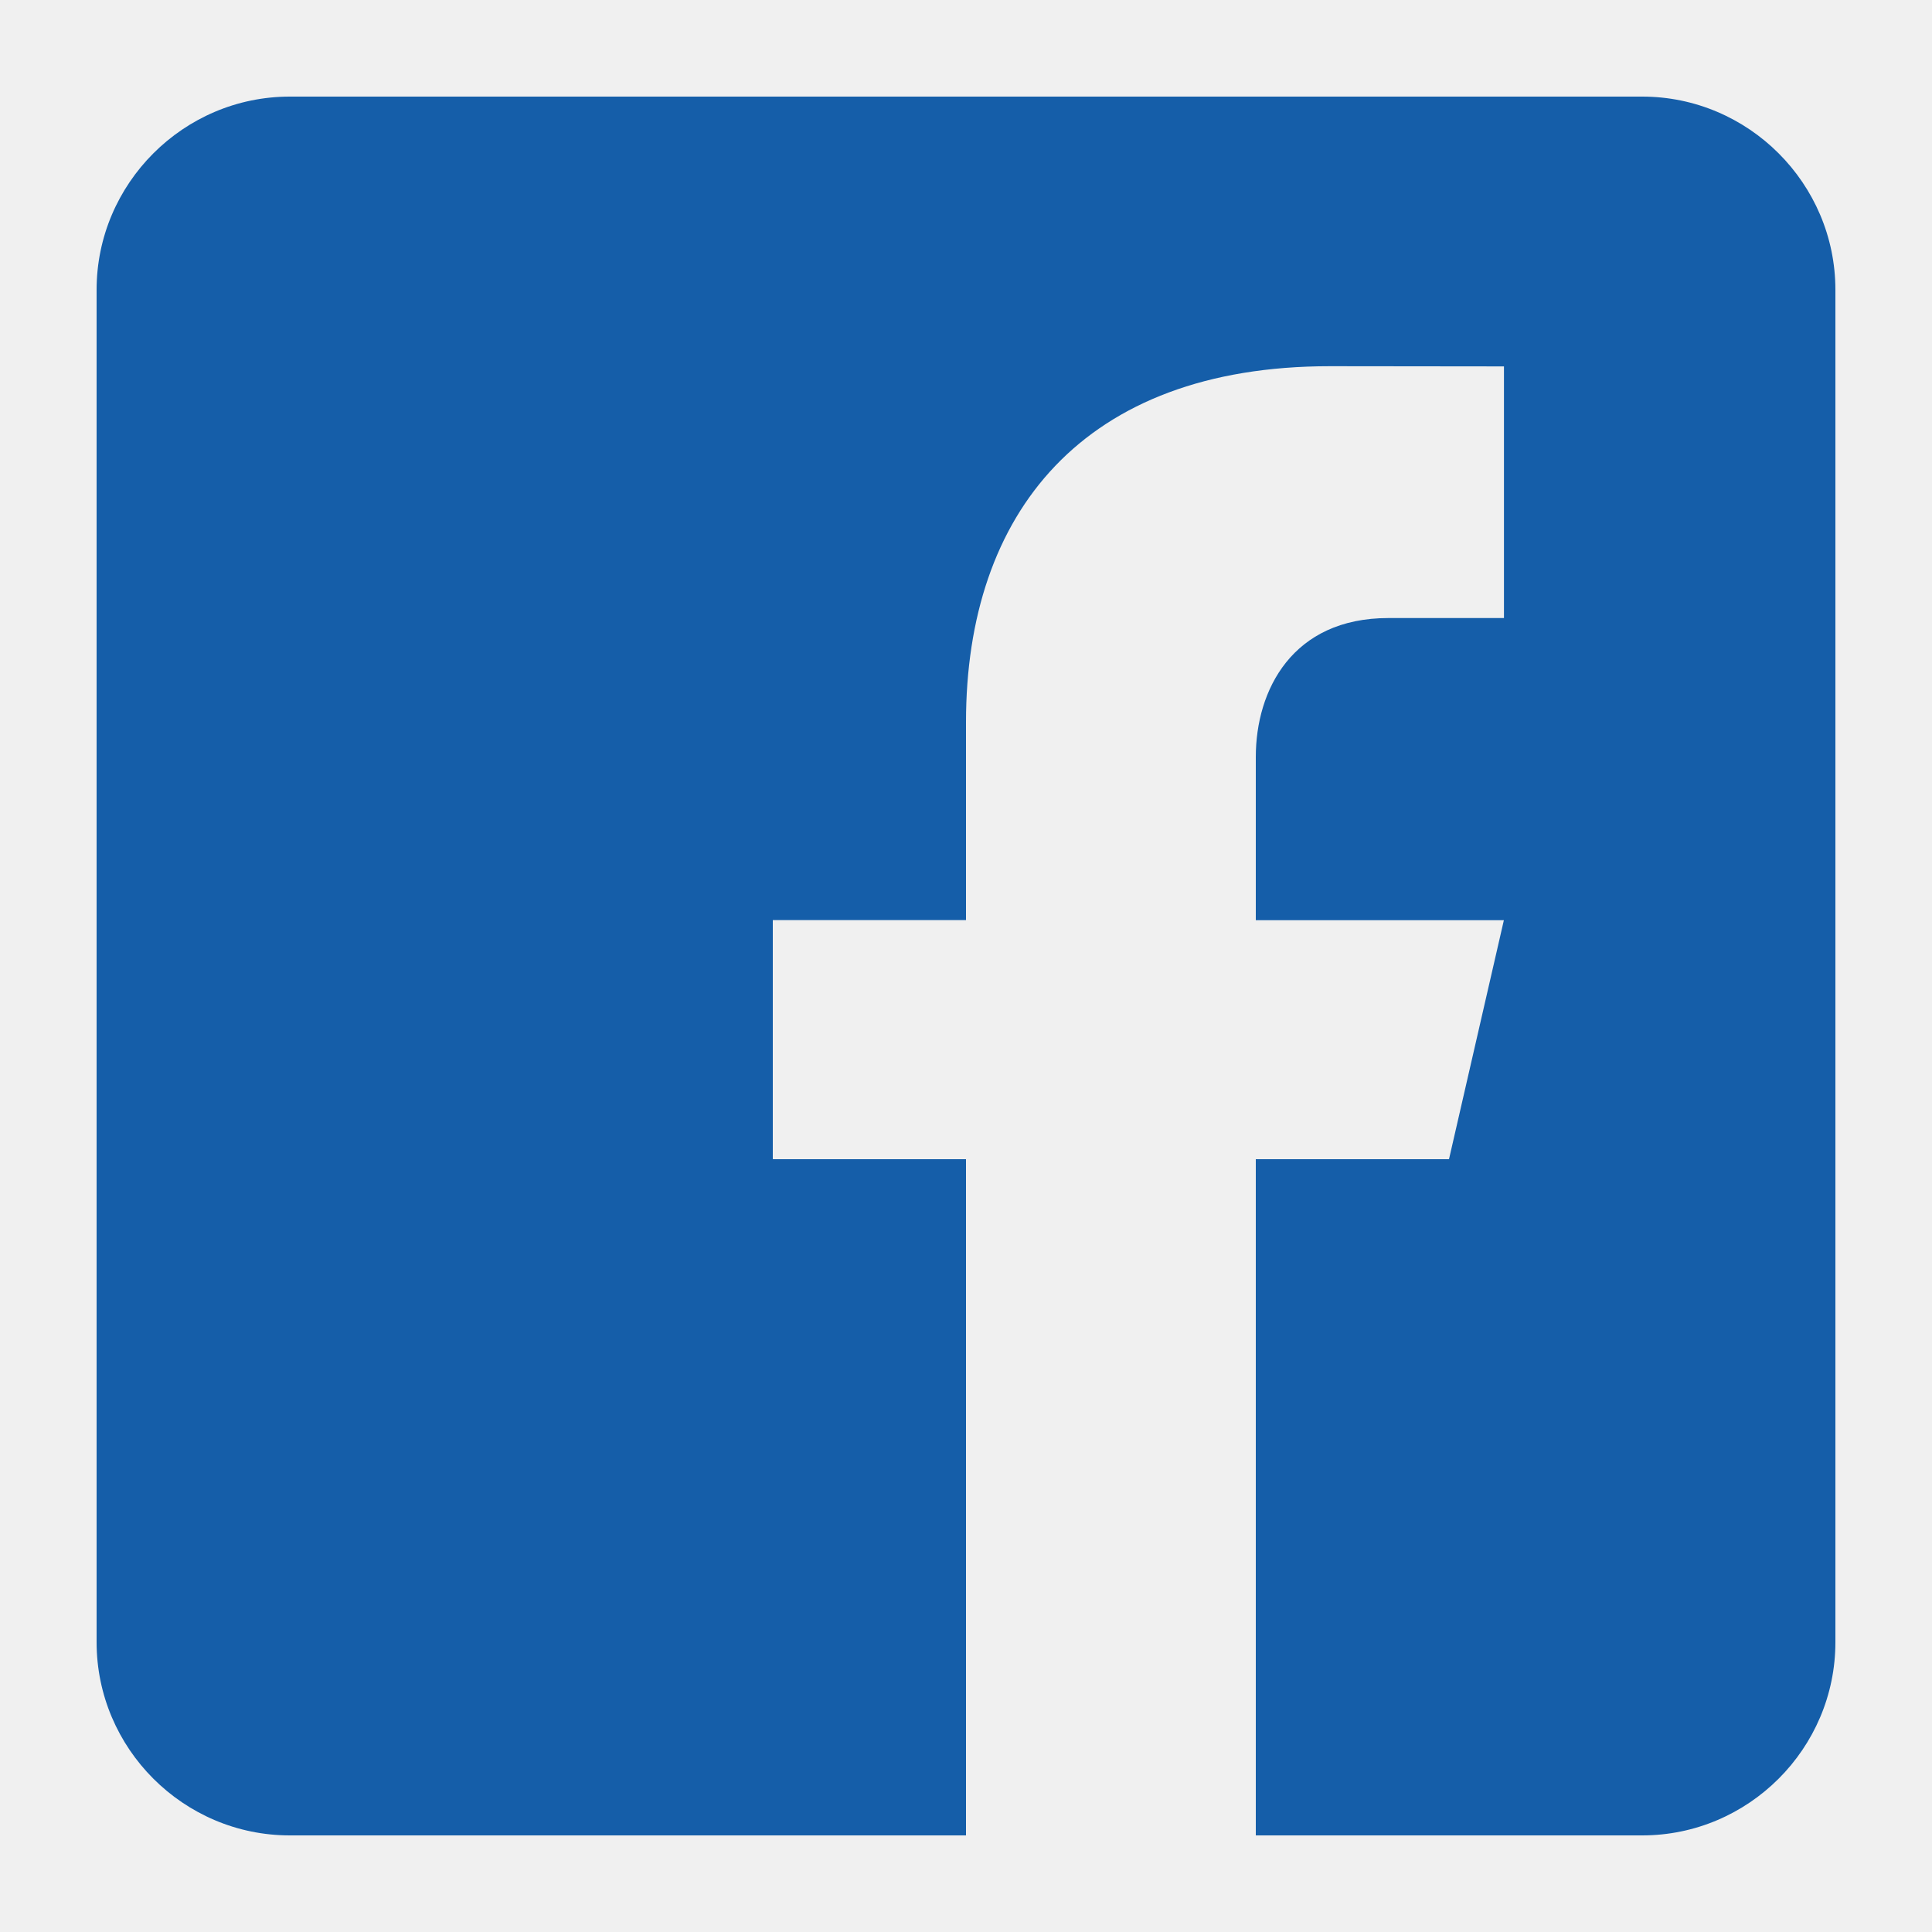
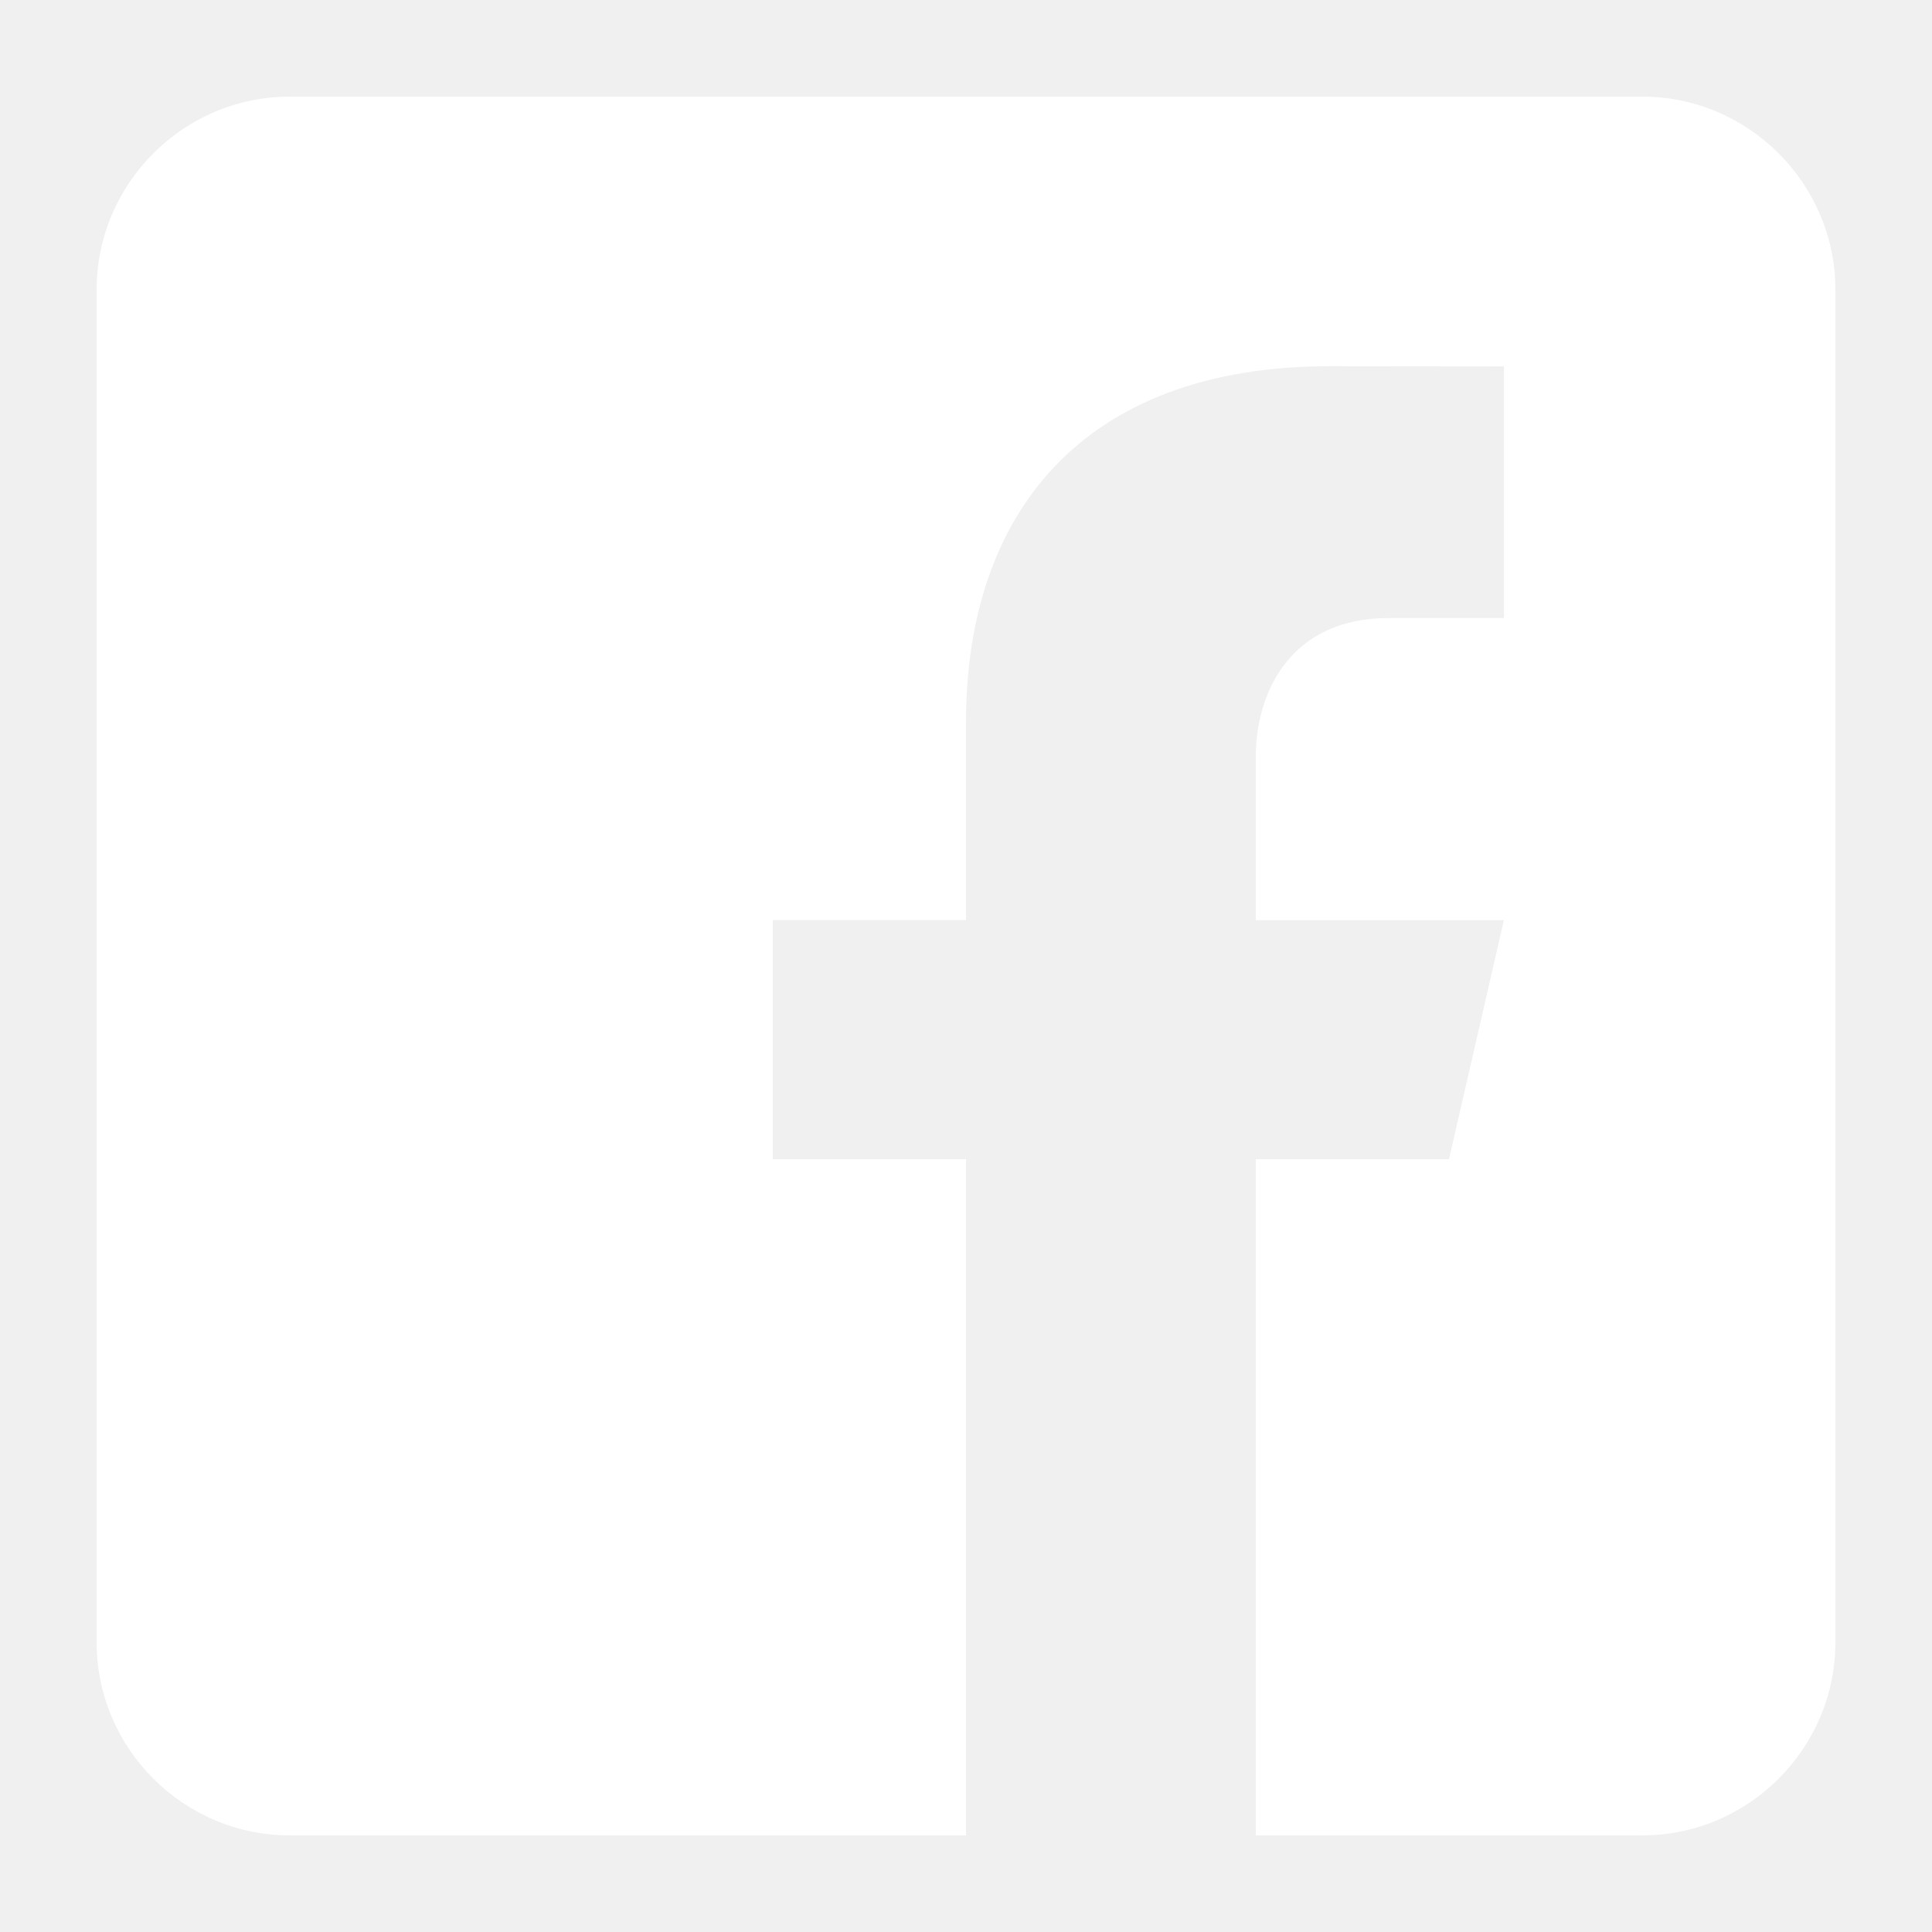
- <svg xmlns="http://www.w3.org/2000/svg" version="1.1" id="Facebook" x="0px" y="0px" viewBox="0 0 20 20" enable-background="new 0 0 20 20" style="fill:#155EA9;" xml:space="preserve">
+ <svg xmlns="http://www.w3.org/2000/svg" version="1.1" id="Facebook" x="0px" y="0px" viewBox="0 0 20 20" enable-background="new 0 0 20 20" style="fill:white;" xml:space="preserve">
  <path d="M17,1H3C1.9,1,1,1.9,1,3v14c0,1.101,0.9,2,2,2h7v-7H8V9.525h2V7.475c0-2.164,1.212-3.684,3.766-3.684l1.803,0.002v2.605  h-1.197C13.378,6.398,13,7.144,13,7.836v1.69h2.568L15,12h-2v7h4c1.1,0,2-0.899,2-2V3C19,1.9,18.1,1,17,1z" />
</svg>
